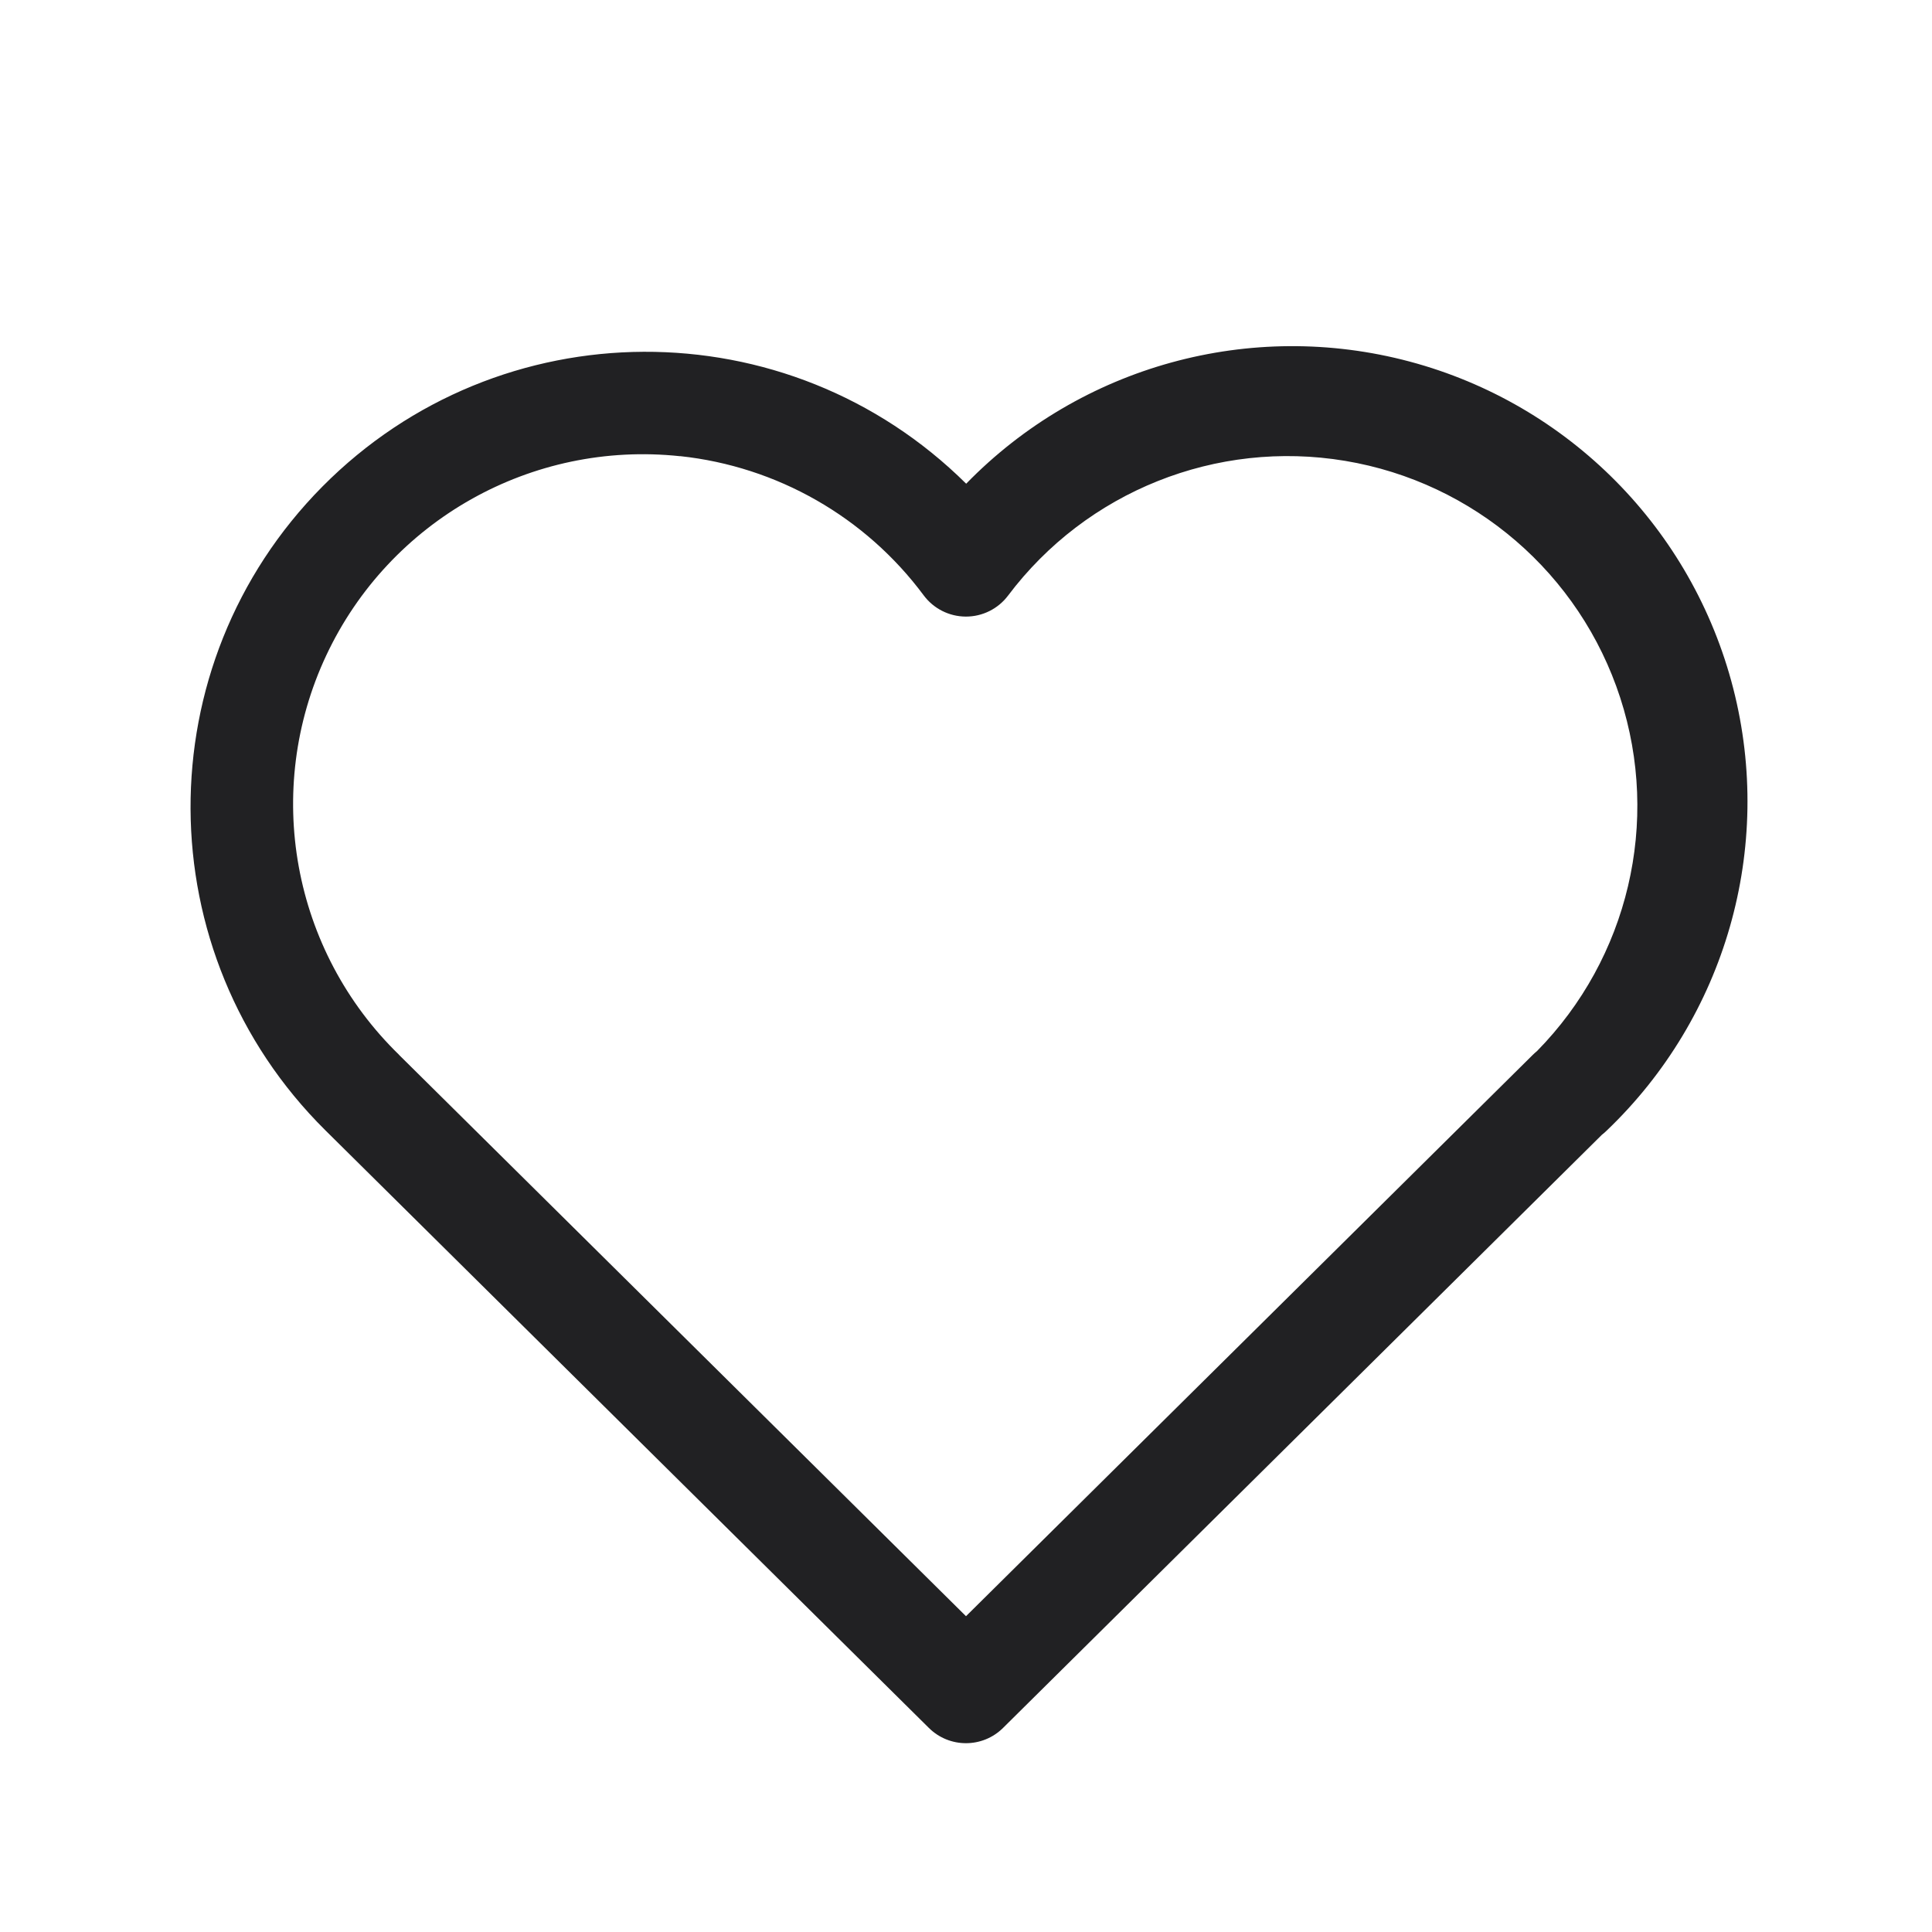
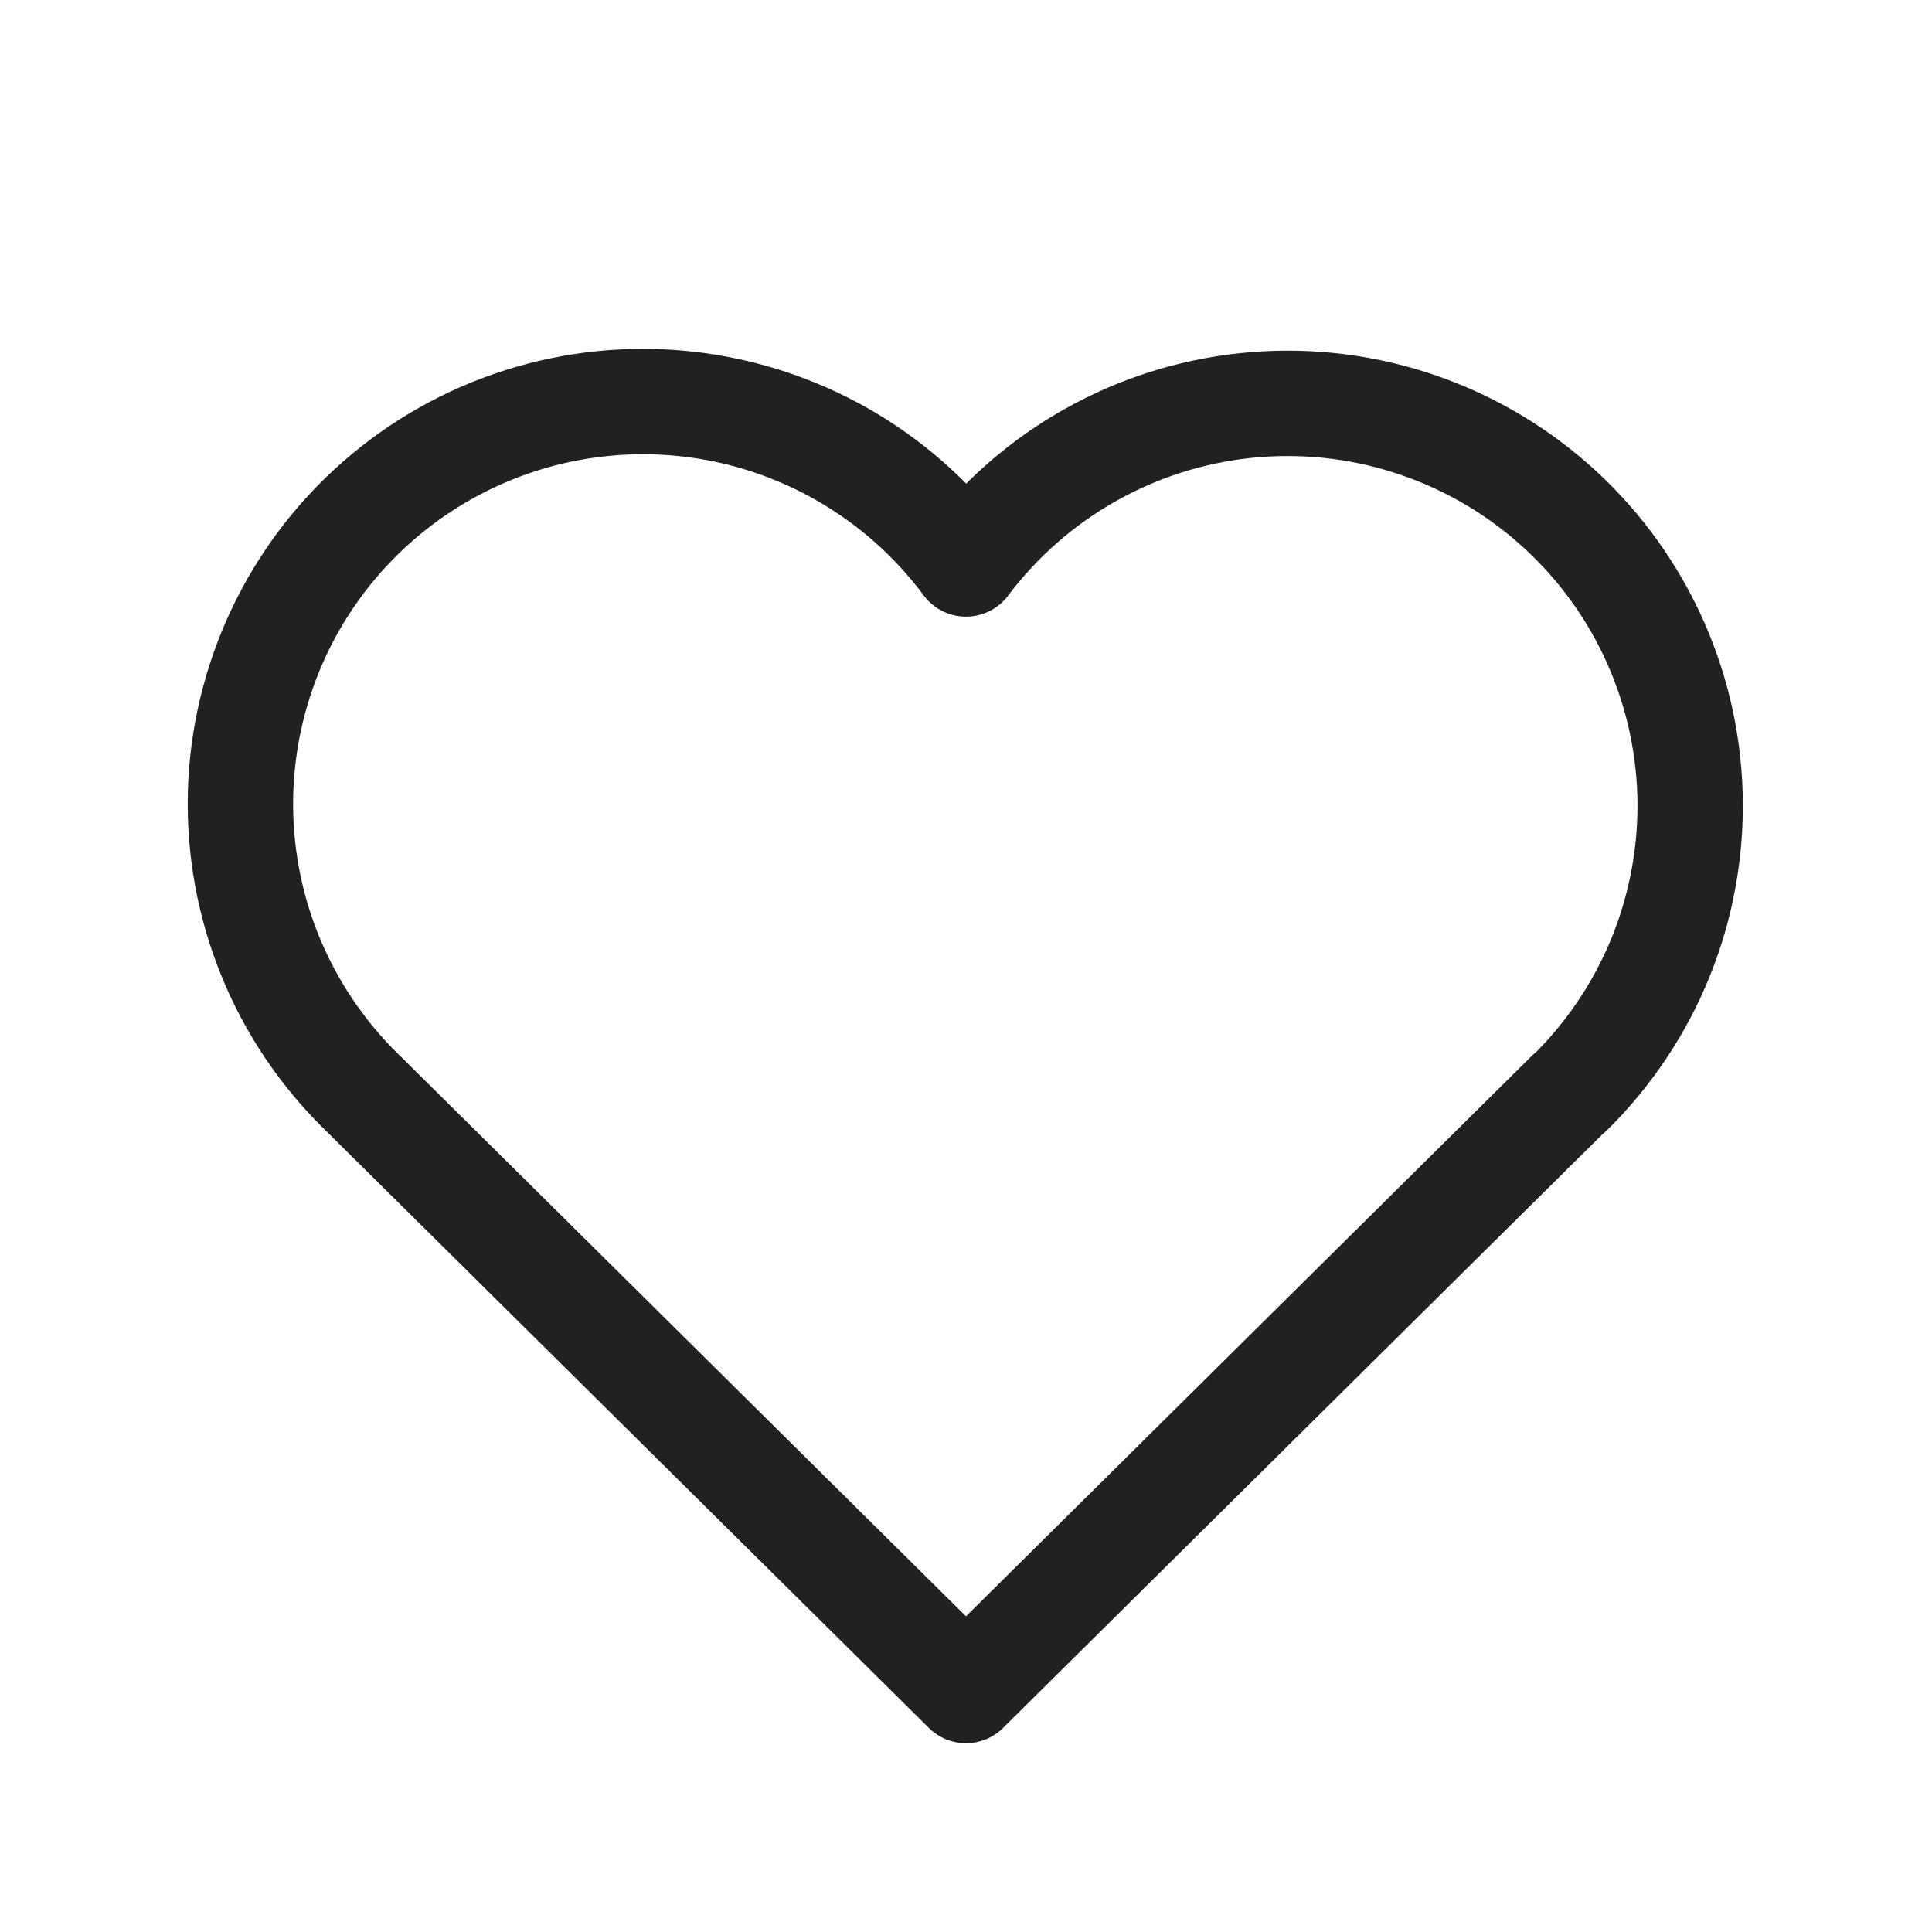
- <svg xmlns="http://www.w3.org/2000/svg" width="22" height="22" fill="none">
-   <path fill-rule="evenodd" clip-rule="evenodd" d="M7.744 5.195a3.983 3.983 0 00-3.2 6.816l.003.004L11 18.404l6.452-6.39a.602.602 0 01.05-.045 3.983 3.983 0 10-6.023-5.187.6.6 0 01-.961-.003 3.983 3.983 0 00-2.774-1.585zm10.501 7.723l-6.823 6.758a.6.6 0 01-.845 0L3.704 12.87a5.183 5.183 0 117.298-7.362 5.184 5.184 0 117.293 7.367.602.602 0 01-.05.044z" fill="#212123" />
+ <svg xmlns="http://www.w3.org/2000/svg" width="22" height="22" viewBox="0 0 22 22" fill="none">
+   <path fill-rule="evenodd" clip-rule="evenodd" d="M7.744 5.195C7.197 5.137 6.644 5.192 6.12 5.358C5.595 5.524 5.111 5.797 4.697 6.159C4.283 6.521 3.949 6.965 3.715 7.463C3.482 7.961 3.354 8.501 3.339 9.051C3.325 9.601 3.424 10.148 3.631 10.657C3.839 11.166 4.149 11.627 4.543 12.011L4.547 12.014L4.547 12.014L11 18.405L17.452 12.014C17.468 11.999 17.485 11.984 17.502 11.97C17.87 11.596 18.161 11.152 18.358 10.665C18.562 10.156 18.66 9.611 18.645 9.063C18.629 8.515 18.5 7.976 18.267 7.48C18.034 6.984 17.7 6.542 17.288 6.181C16.876 5.819 16.393 5.547 15.871 5.381C15.349 5.214 14.798 5.158 14.252 5.214C13.707 5.271 13.179 5.439 12.702 5.709C12.225 5.979 11.809 6.344 11.479 6.783C11.366 6.934 11.187 7.022 10.998 7.022C10.809 7.021 10.631 6.932 10.518 6.78C10.19 6.338 9.774 5.97 9.297 5.697C8.819 5.424 8.29 5.253 7.744 5.195ZM18.245 12.918L11.422 19.676C11.188 19.908 10.811 19.908 10.577 19.676L3.704 12.869C3.192 12.37 2.789 11.771 2.52 11.109C2.25 10.446 2.121 9.735 2.139 9.02C2.158 8.304 2.325 7.601 2.629 6.953C2.933 6.305 3.368 5.727 3.907 5.256C4.445 4.785 5.075 4.43 5.758 4.214C6.44 3.998 7.159 3.926 7.871 4.002C8.582 4.078 9.27 4.3 9.892 4.655C10.3 4.888 10.673 5.175 11.002 5.507C11.332 5.178 11.704 4.895 12.111 4.665C12.732 4.313 13.419 4.094 14.129 4.021C14.838 3.947 15.555 4.021 16.235 4.237C16.915 4.454 17.543 4.808 18.079 5.278C18.616 5.748 19.049 6.324 19.353 6.969C19.657 7.615 19.824 8.316 19.844 9.029C19.864 9.742 19.737 10.452 19.471 11.113C19.204 11.775 18.804 12.374 18.295 12.874C18.279 12.89 18.262 12.905 18.245 12.918Z" fill="#212123" />
</svg>
